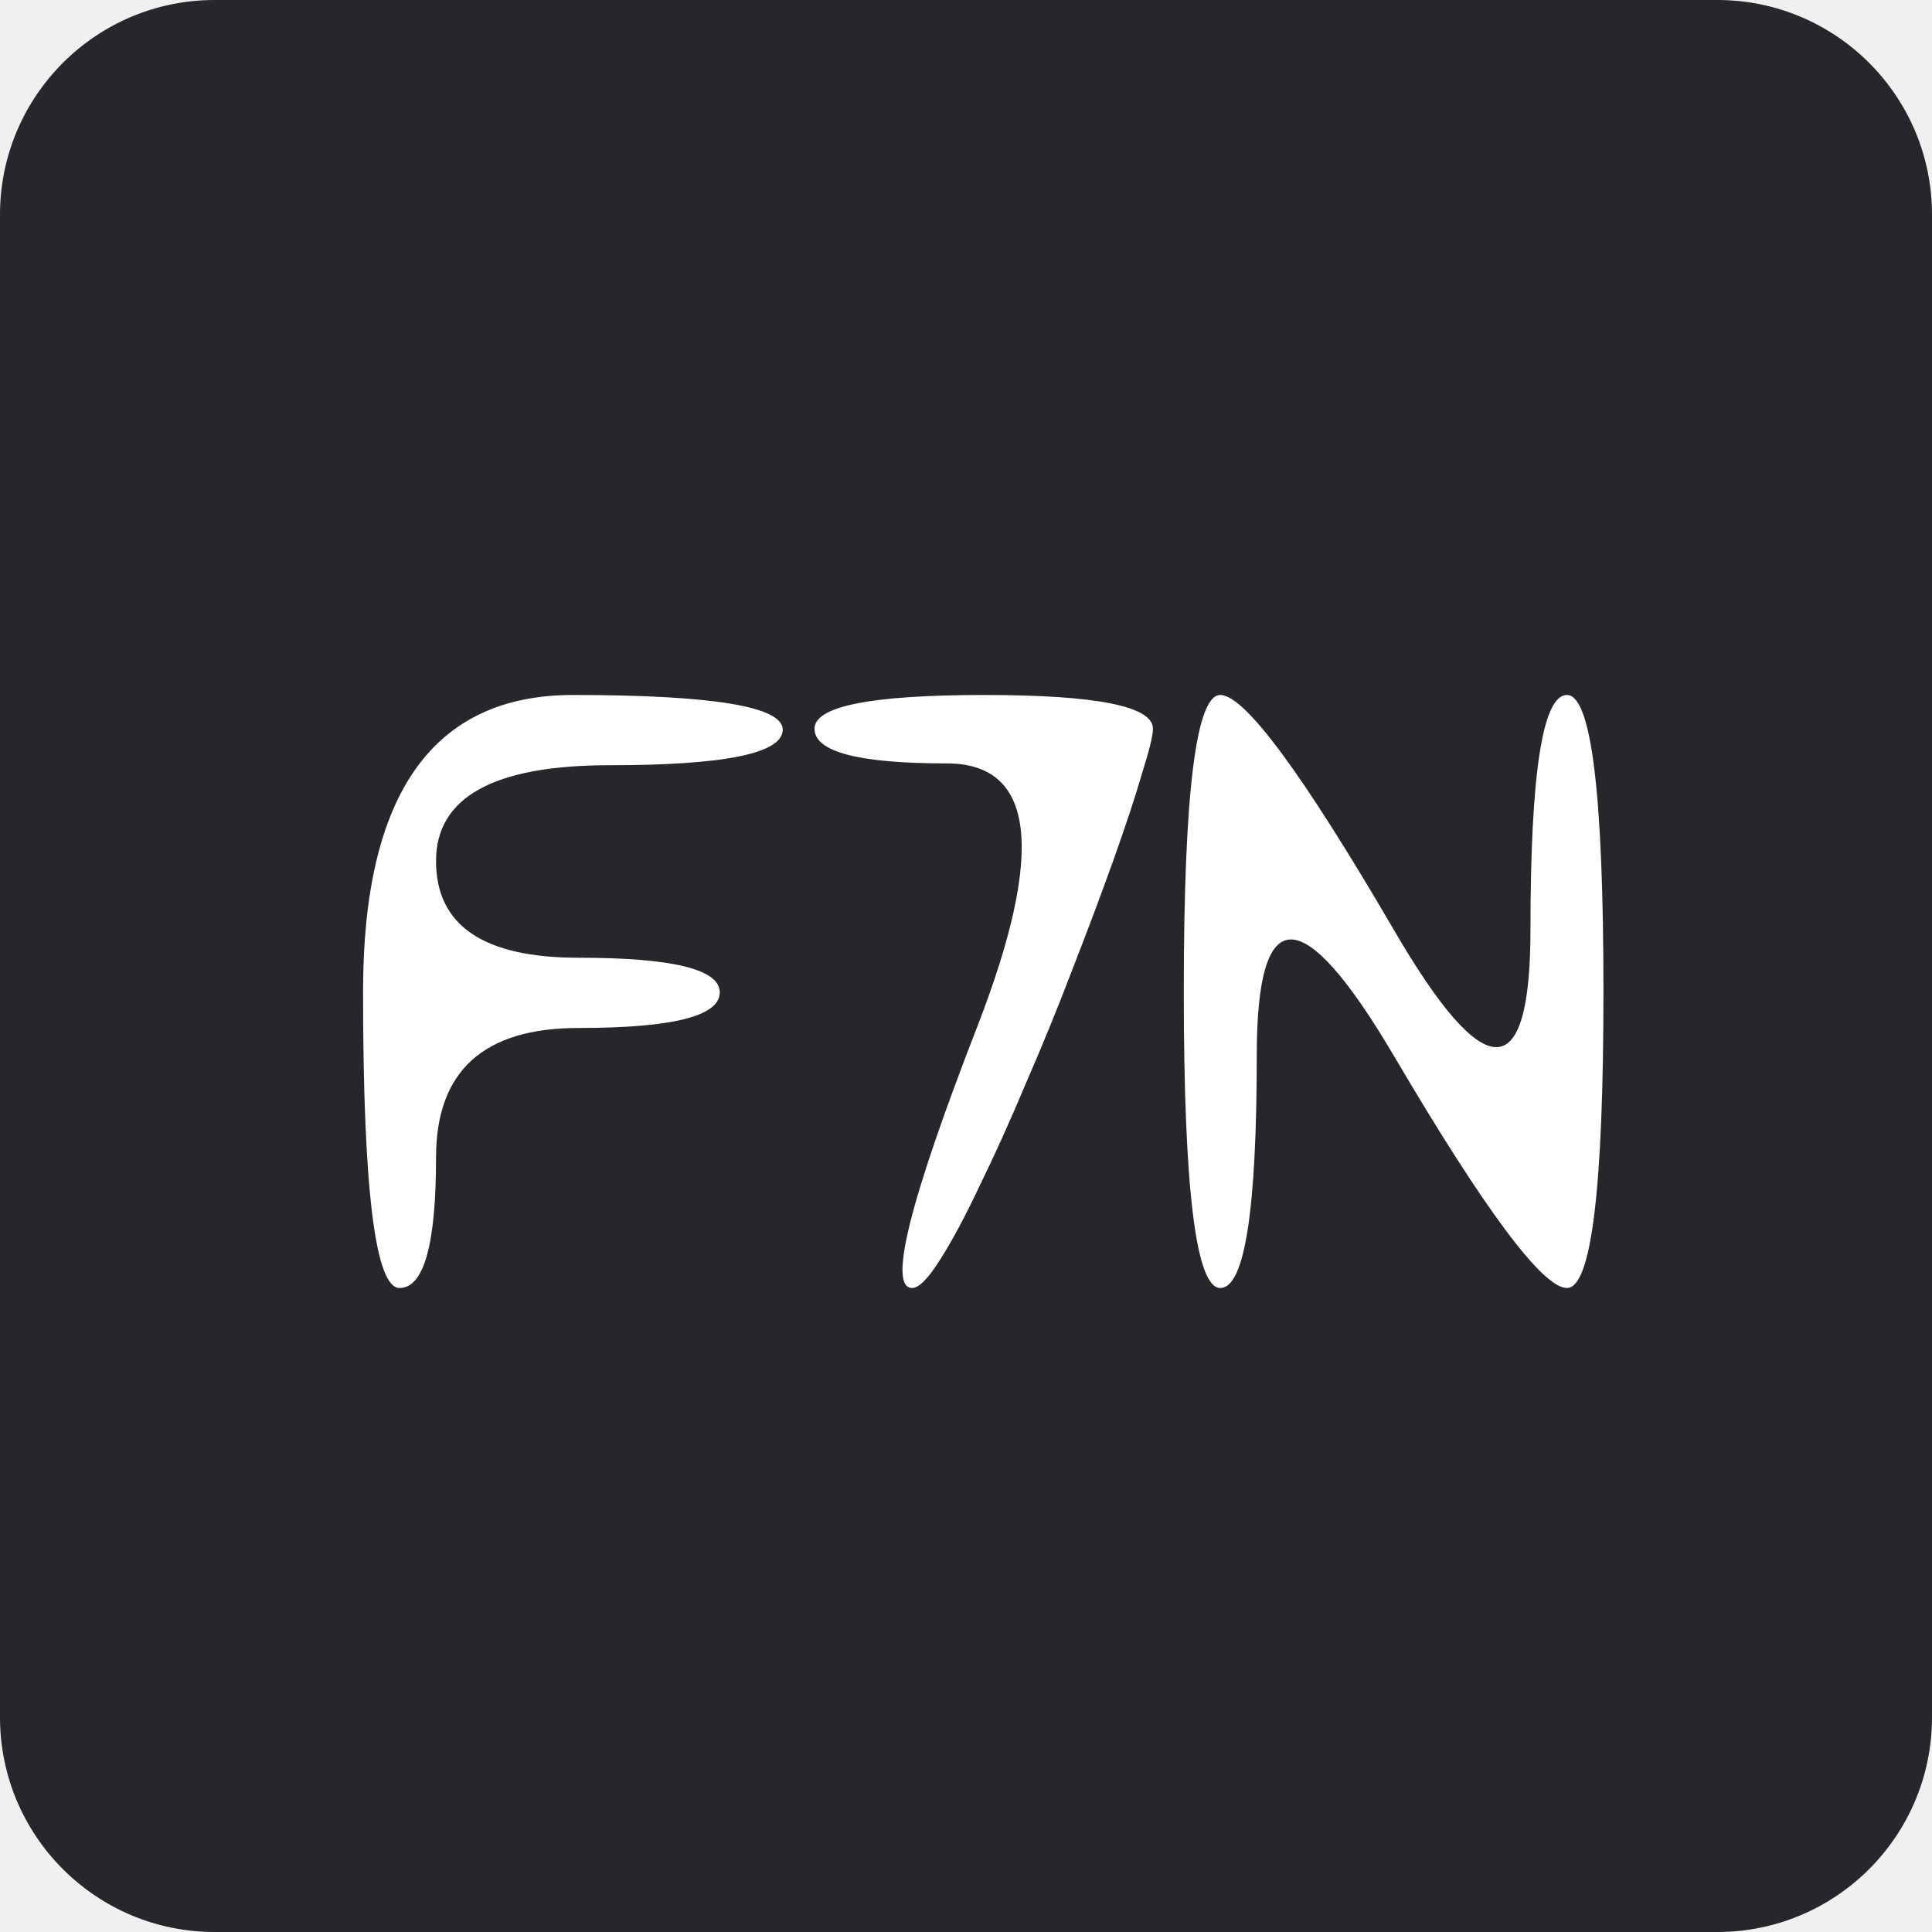
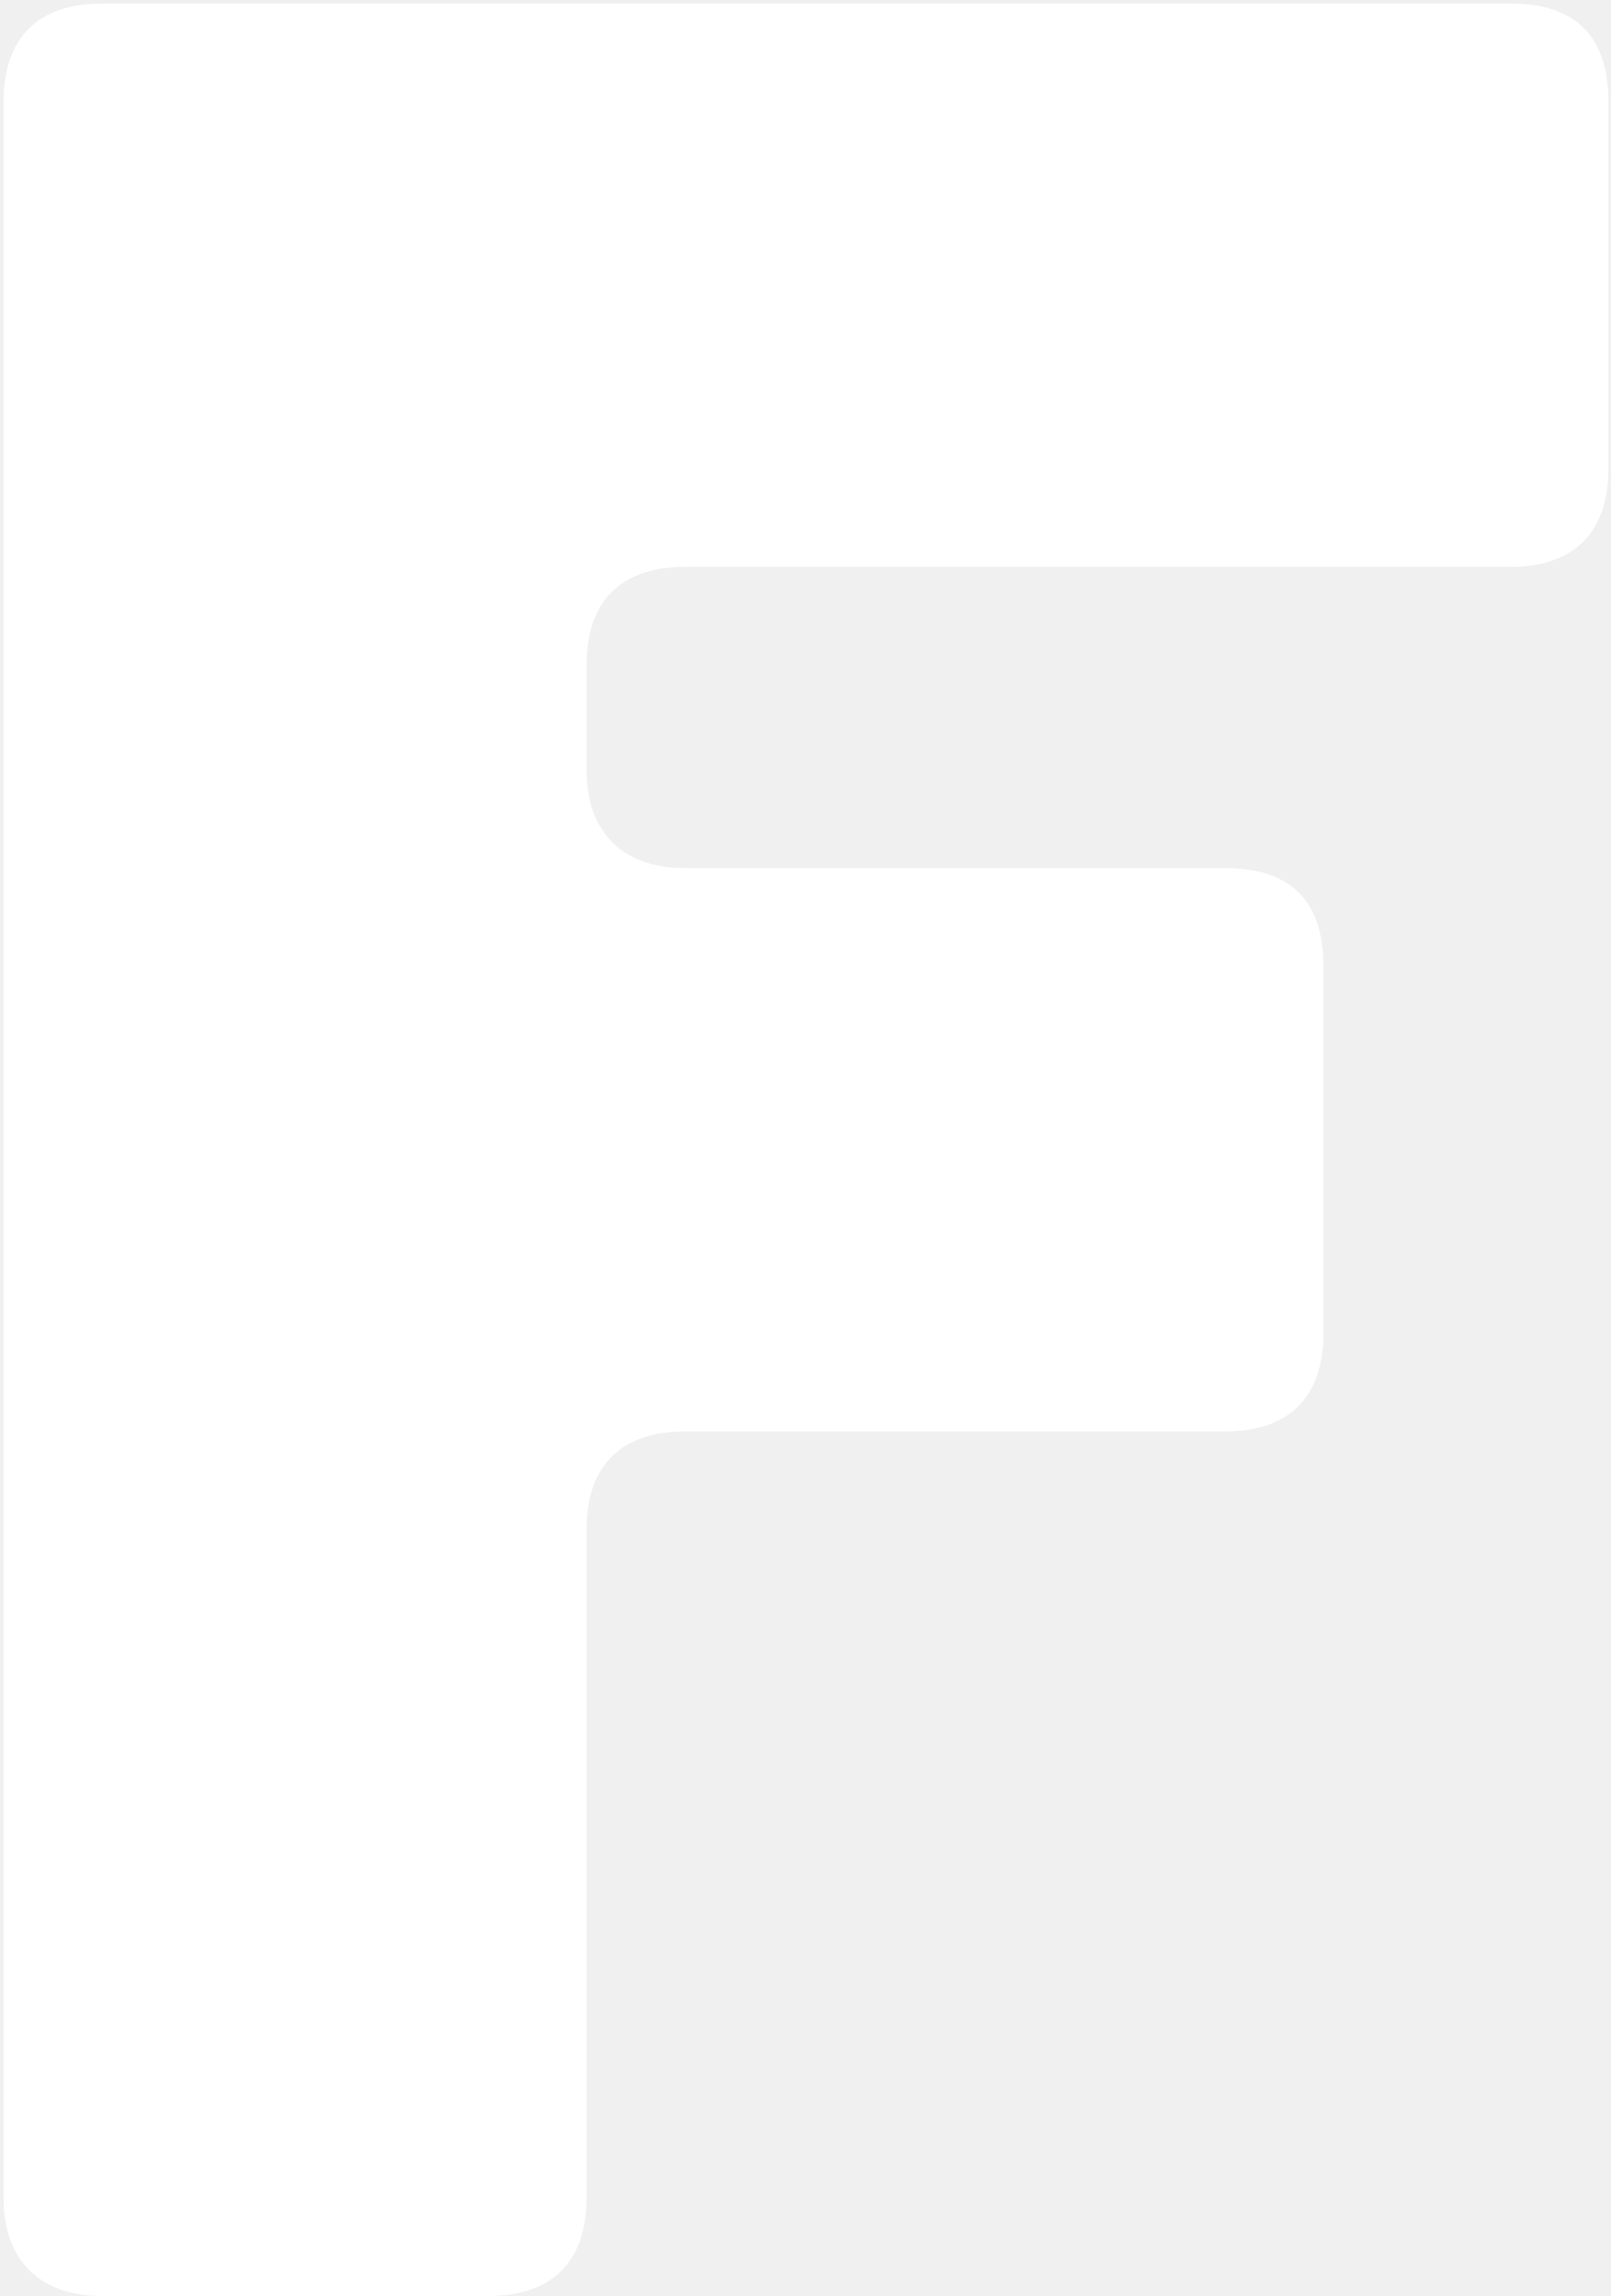
- <svg xmlns="http://www.w3.org/2000/svg" width="36" height="36" viewBox="0 0 36 36" fill="none">
-   <path d="M32 0H4C1.791 0 0 1.791 0 4V32C0 34.209 1.791 36 4 36H32C34.209 36 36 34.209 36 32V4C36 1.791 34.209 0 32 0Z" fill="#27272B" />
-   <path d="M11.355 14.259C9.202 14.259 8.125 14.854 8.125 16.044C8.125 17.245 9.009 17.846 10.777 17.846C12.534 17.846 13.412 18.061 13.412 18.492C13.412 18.934 12.534 19.155 10.777 19.155C9.009 19.155 8.125 19.96 8.125 21.569C8.125 23.19 7.898 24 7.445 24C6.992 24 6.765 22.158 6.765 18.475C6.765 14.792 8.068 12.95 10.675 12.95C13.282 12.95 14.585 13.165 14.585 13.596C14.585 14.038 13.508 14.259 11.355 14.259ZM18.339 12.95C20.435 12.95 21.484 13.16 21.484 13.579C21.484 13.704 21.416 13.981 21.28 14.412C21.155 14.843 20.979 15.375 20.753 16.01C20.526 16.645 20.271 17.325 19.988 18.05C19.716 18.764 19.427 19.472 19.121 20.175C18.826 20.878 18.537 21.518 18.254 22.096C17.982 22.674 17.732 23.139 17.506 23.49C17.29 23.83 17.12 24 16.996 24C16.542 24 16.95 22.368 18.22 19.104C19.478 15.851 19.285 14.225 17.642 14.225C15.998 14.225 15.177 14.01 15.177 13.579C15.177 13.16 16.231 12.95 18.339 12.95ZM29.198 12.95C29.652 12.95 29.878 14.792 29.878 18.475C29.878 22.158 29.652 24 29.198 24C28.745 24 27.668 22.555 25.968 19.665C24.268 16.786 23.418 16.786 23.418 19.665C23.418 22.555 23.192 24 22.738 24C22.285 24 22.058 22.158 22.058 18.475C22.058 14.792 22.285 12.95 22.738 12.95C23.192 12.95 24.268 14.406 25.968 17.319C27.668 20.243 28.518 20.243 28.518 17.319C28.518 14.406 28.745 12.95 29.198 12.95Z" fill="white" />
+ <svg xmlns="http://www.w3.org/2000/svg" width="181" height="258" viewBox="0 0 181 258" fill="none">
+   <path d="M169.68 0.4C177.04 0.4 180.72 4.08 180.72 11.44V52.656C180.72 59.648 177.04 63.696 169.68 63.696H76.944C69.952 63.696 65.904 67.376 65.904 74.736V86.512C65.904 93.504 69.952 97.552 76.944 97.552H137.664C145.024 97.552 148.704 101.232 148.704 108.592V149.808C148.704 156.8 145.024 160.848 137.664 160.848H76.944C69.952 160.848 65.904 164.528 65.904 171.888V246.96C65.904 253.952 62.224 258 54.864 258H11.44C4.448 258 0.4 253.952 0.4 246.96V11.44C0.4 4.08 4.448 0.4 11.44 0.4H169.68Z" fill="white" />
</svg>
